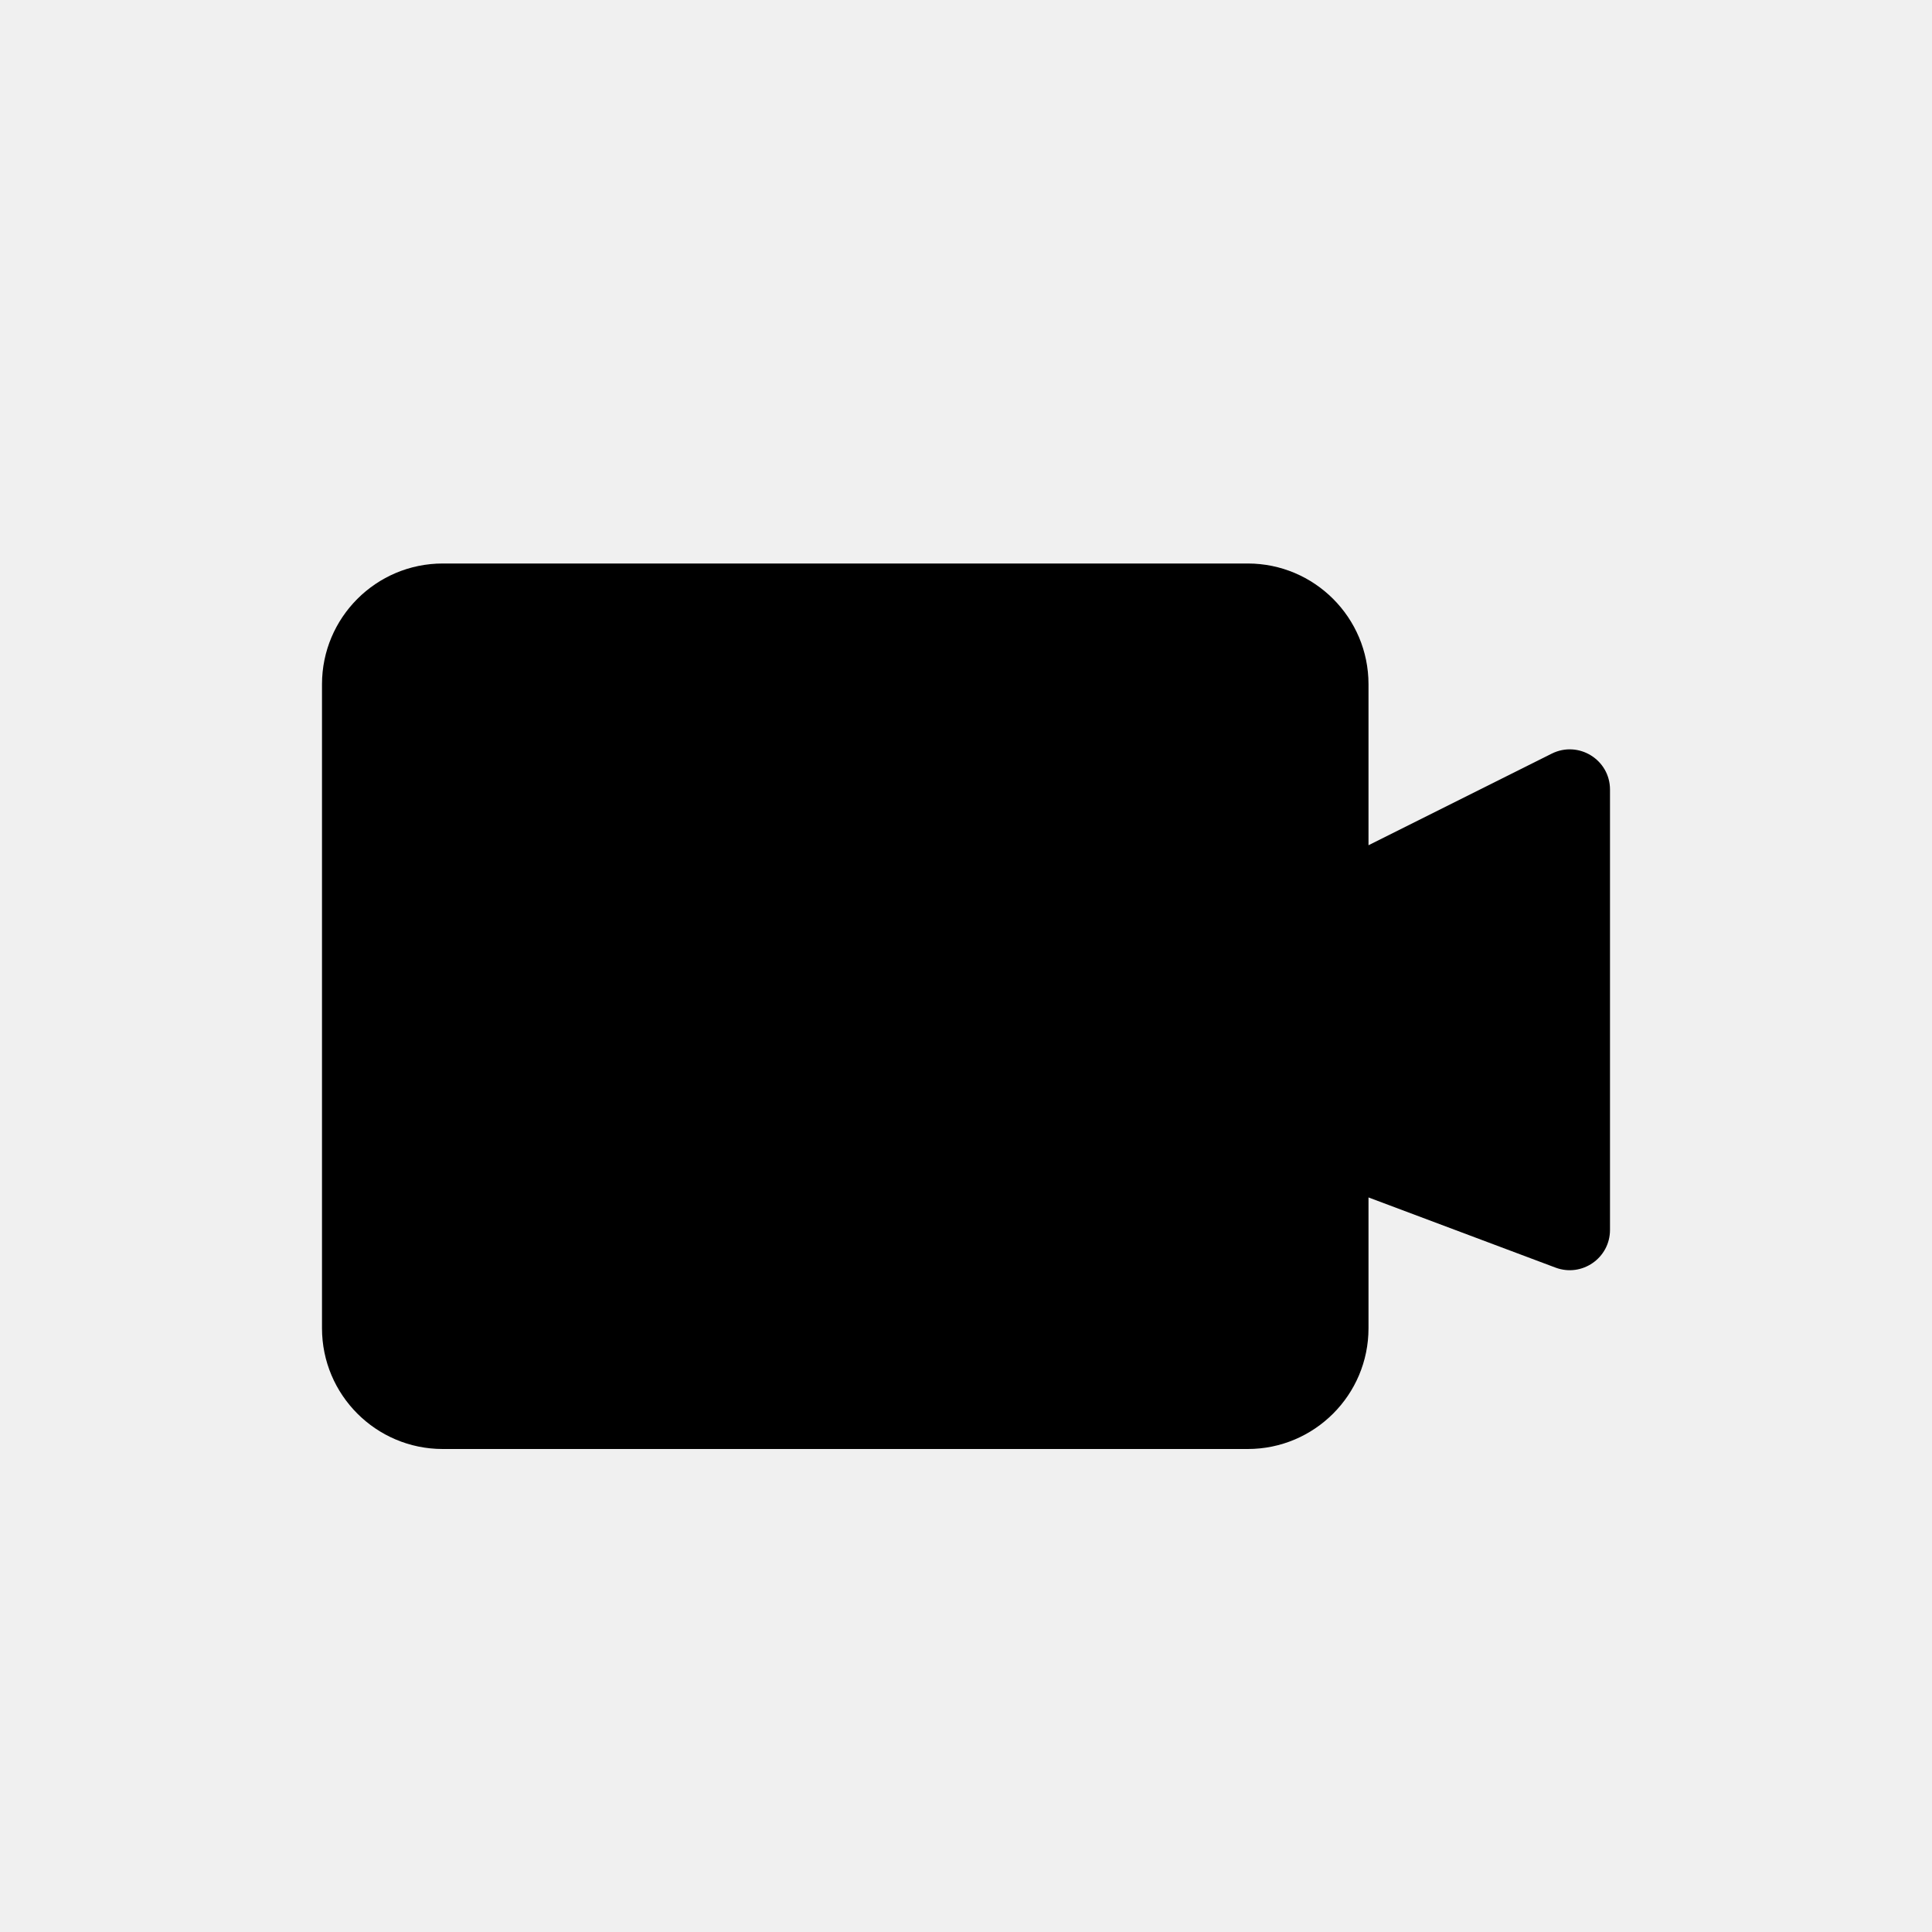
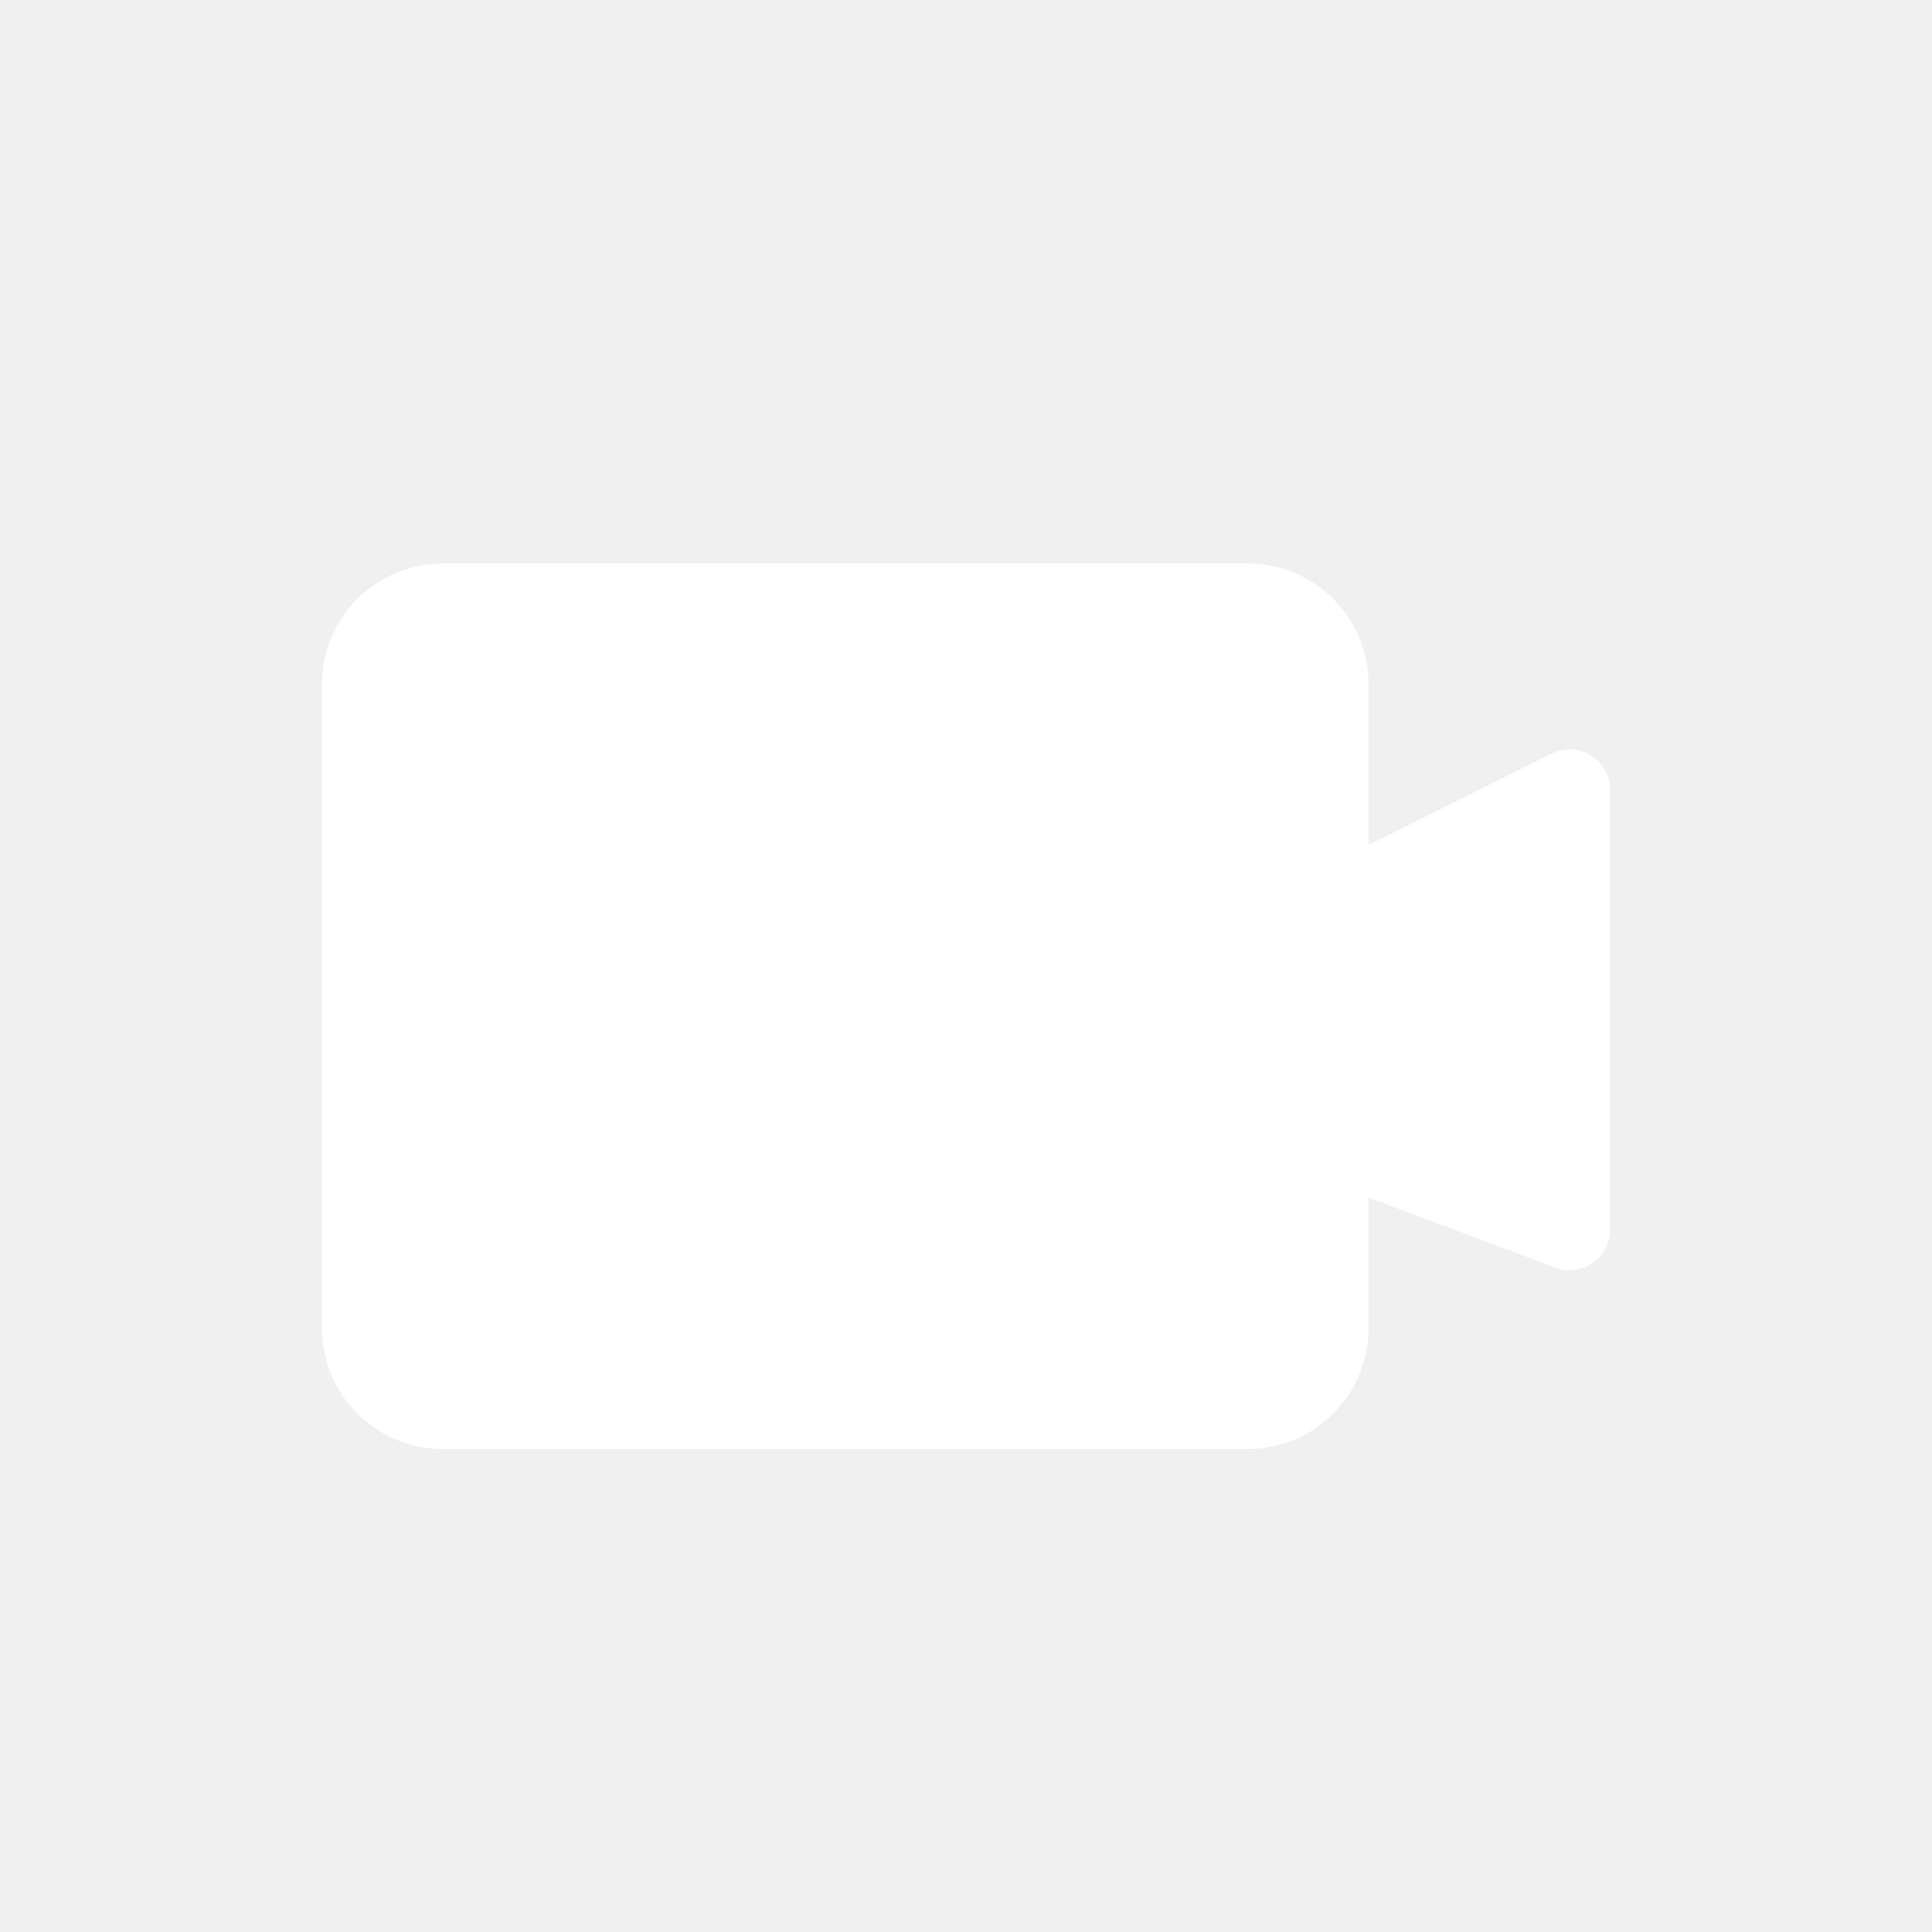
<svg xmlns="http://www.w3.org/2000/svg" width="800px" height="800px" viewBox="0 0 24 24" fill="none">
-   <path fill-rule="evenodd" clip-rule="evenodd" d="M5.5 7H15.5C16.328 7 17 7.672 17 8.5V10.5L19.276 9.362C19.609 9.196 20 9.437 20 9.809V15.278C20 15.628 19.651 15.869 19.324 15.747L17 14.875V16.5C17 17.328 16.328 18 15.5 18H5.5C4.672 18 4 17.328 4 16.5V8.5C4 7.672 4.672 7 5.5 7Z" fill="#000000" />
+   <g id="SVGRepo_bgCarrier" stroke-width="0" />
+   <g id="SVGRepo_tracerCarrier" stroke-linecap="round" stroke-linejoin="round" />
+   <g id="SVGRepo_iconCarrier">
+     <path fill-rule="evenodd" clip-rule="evenodd" d="M5.5 7H15.5C16.328 7 17 7.672 17 8.5V10.5L19.276 9.362C19.609 9.196 20 9.437 20 9.809V15.278C20 15.628 19.651 15.869 19.324 15.747L17 14.875V16.5C17 17.328 16.328 18 15.5 18H5.5C4.672 18 4 17.328 4 16.5V8.5C4 7.672 4.672 7 5.5 7Z" fill="#ffffff" />
+   </g>
</svg>
